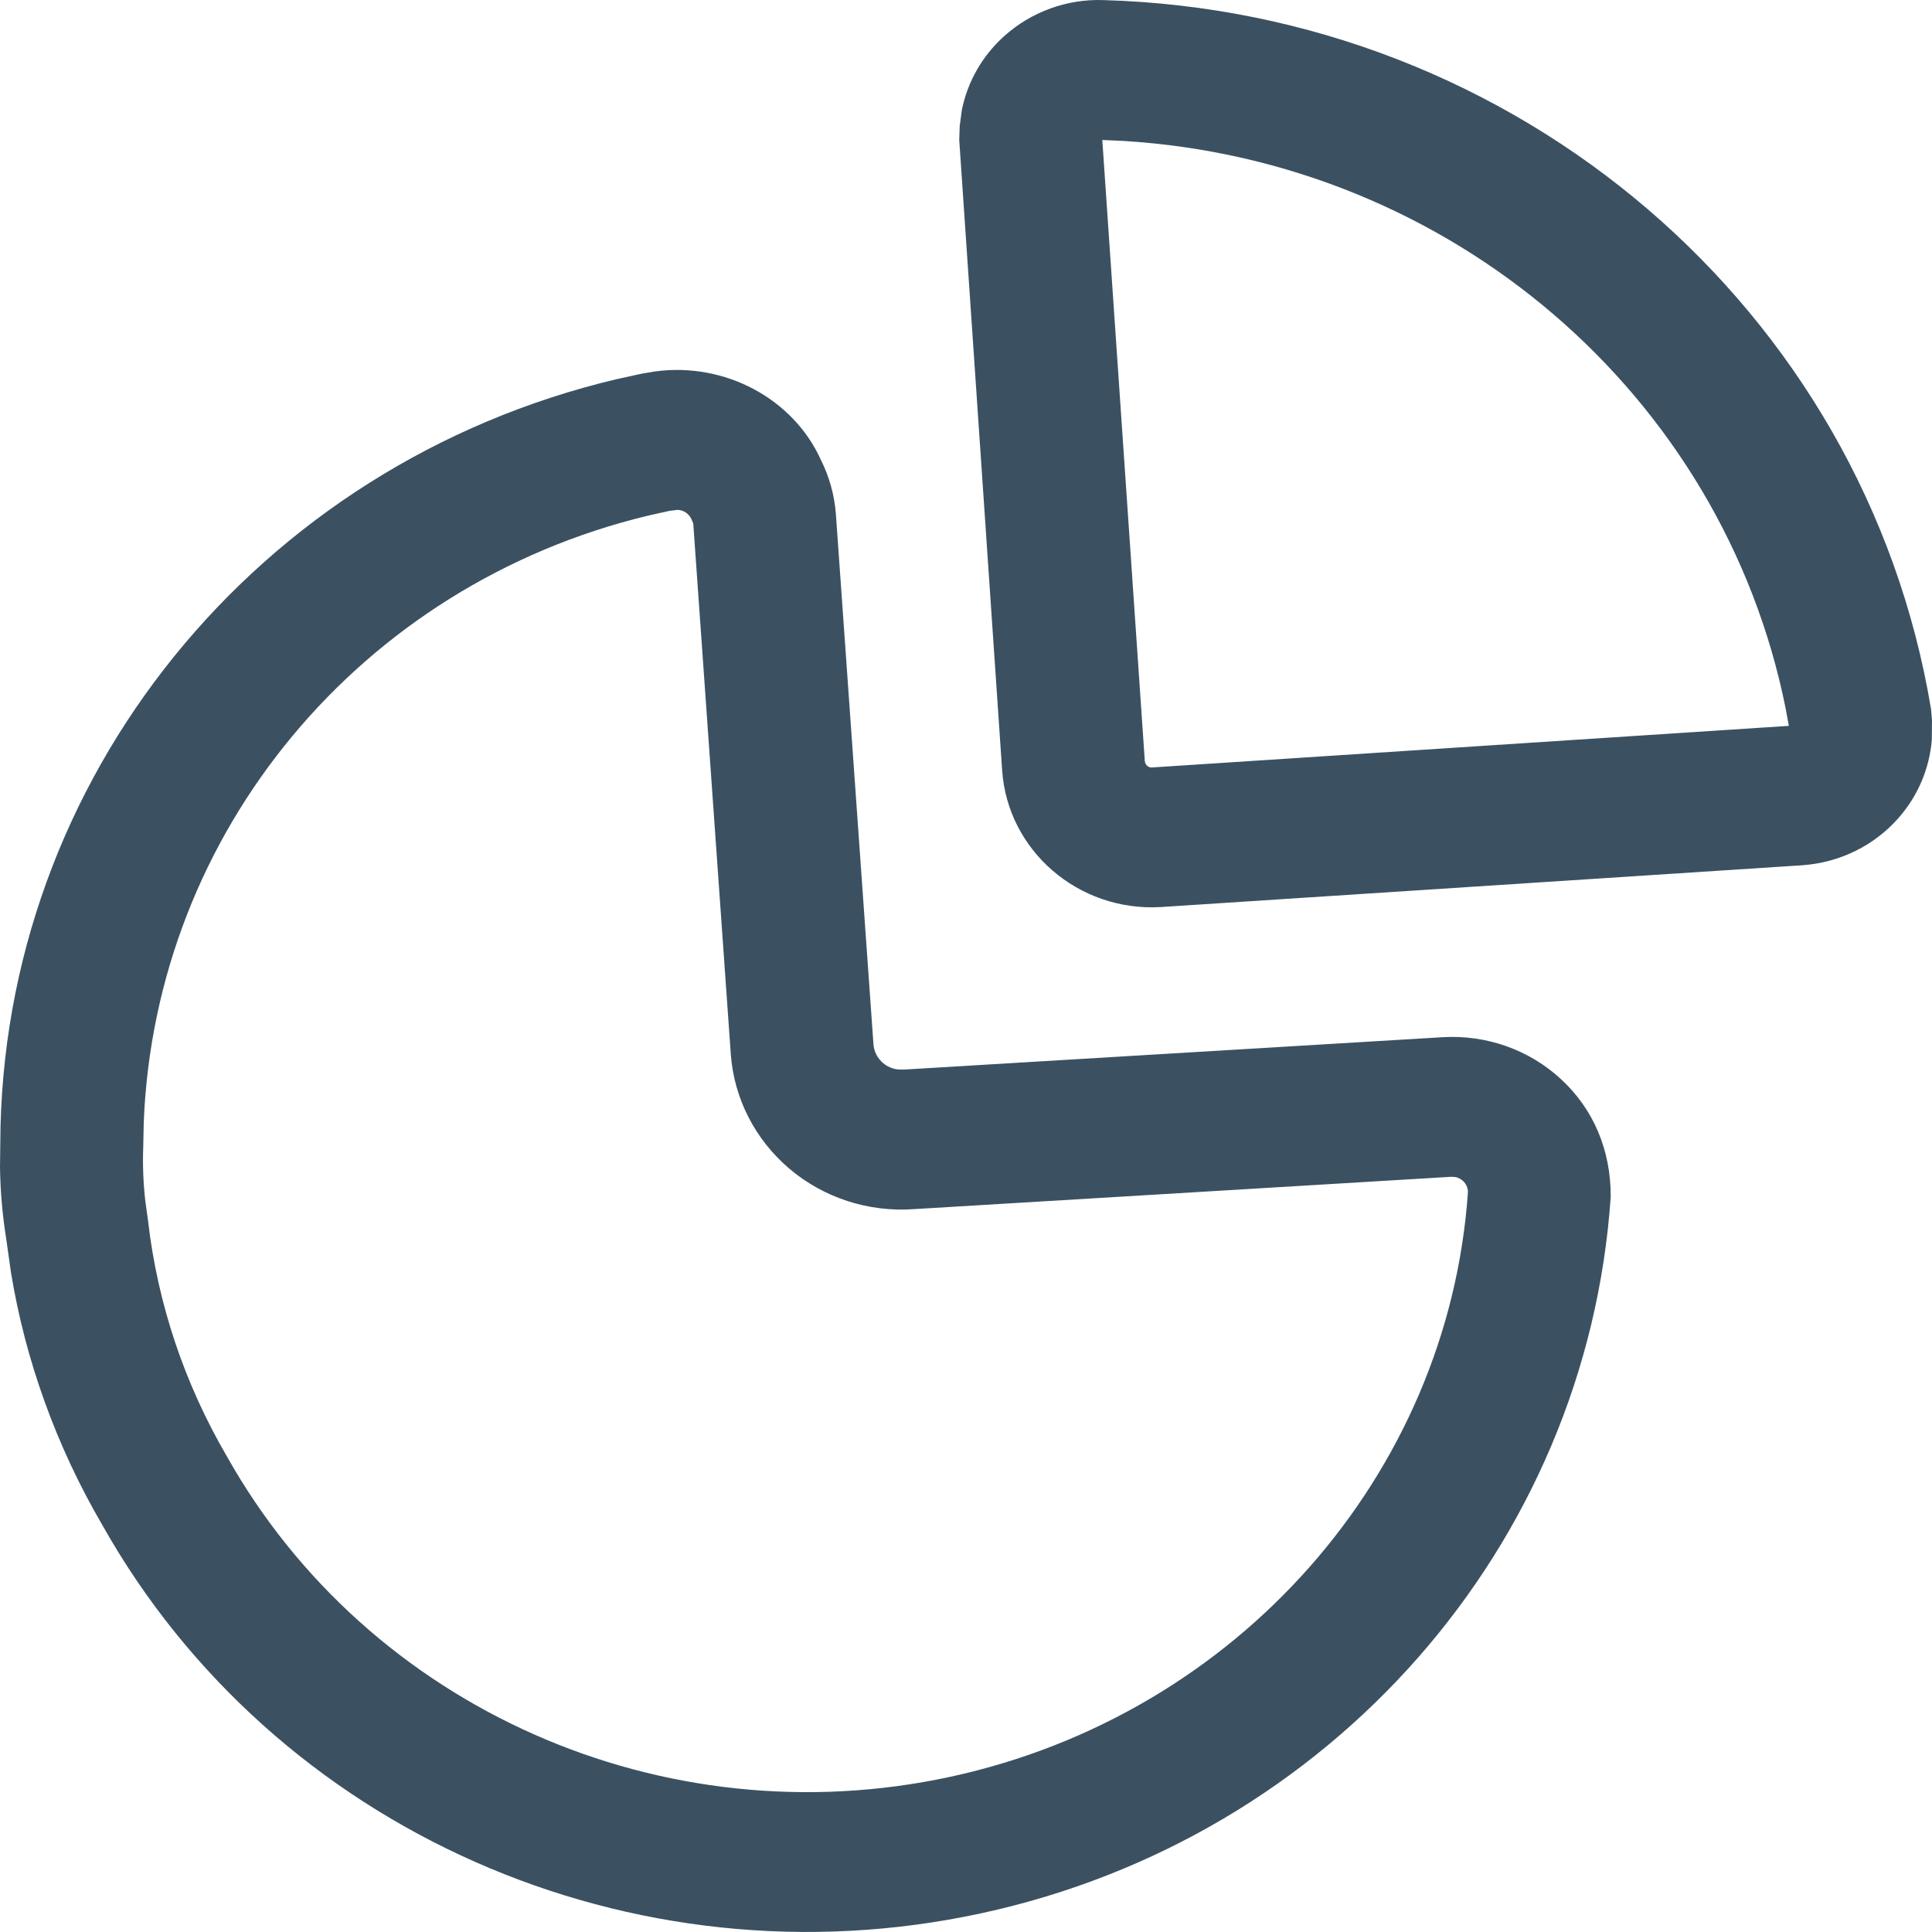
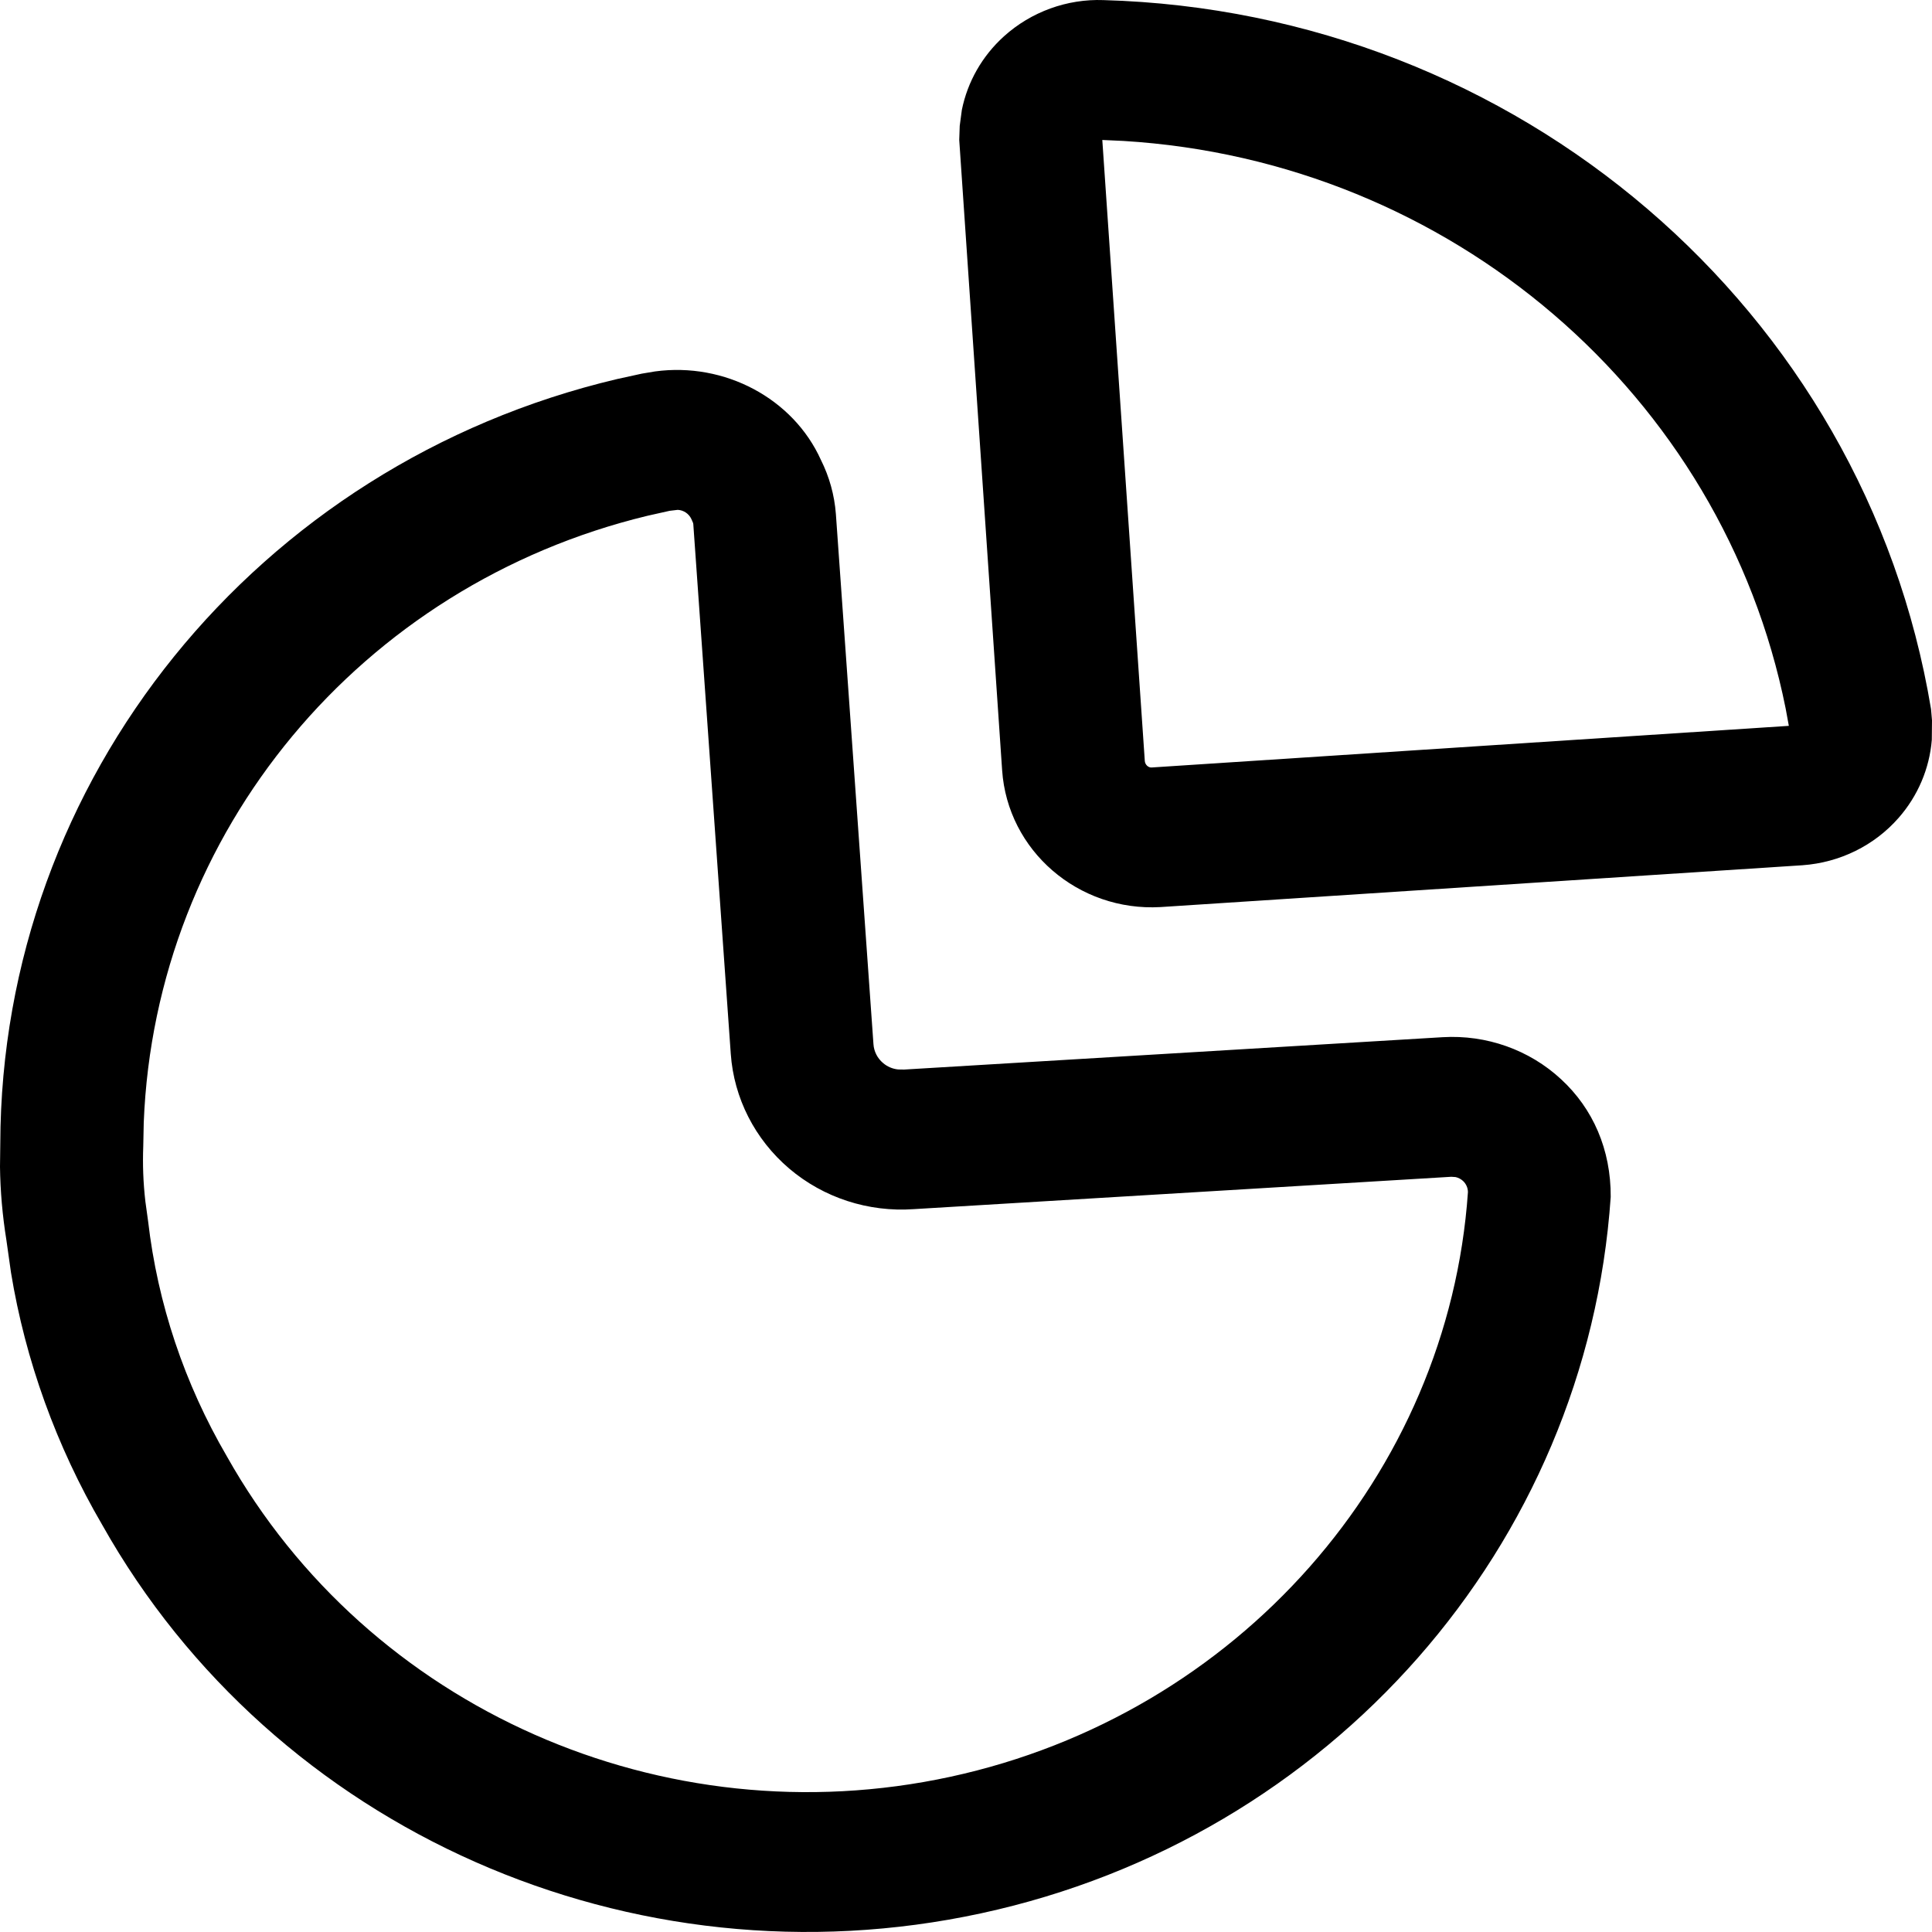
<svg xmlns="http://www.w3.org/2000/svg" width="20" height="20" viewBox="0 0 20 20" fill="none">
-   <path d="M8.498 4.761C8.585 4.935 8.638 5.124 8.653 5.321L9.042 10.809C9.047 10.885 9.083 10.955 9.141 11.004C9.184 11.041 9.238 11.065 9.298 11.071L9.36 11.072L14.934 10.737C15.387 10.71 15.831 10.867 16.16 11.172C16.49 11.476 16.677 11.9 16.674 12.391C16.427 16.004 13.773 19.024 10.159 19.806C6.545 20.589 2.836 18.947 1.058 15.785C0.582 14.97 0.262 14.078 0.114 13.175L0.066 12.836C0.025 12.582 0.003 12.326 0 12.079L0.003 11.837C0.013 8.065 2.662 4.804 6.388 3.924L6.644 3.868L6.781 3.845C7.502 3.747 8.211 4.125 8.498 4.761ZM7.016 5.278L6.932 5.288L6.704 5.339C3.735 6.055 1.606 8.61 1.488 11.621L1.483 11.866C1.476 12.053 1.482 12.239 1.505 12.438L1.533 12.641C1.632 13.495 1.908 14.321 2.349 15.077C3.816 17.686 6.867 19.037 9.839 18.393C12.811 17.749 14.994 15.265 15.196 12.341C15.196 12.297 15.177 12.255 15.145 12.225C15.123 12.205 15.096 12.191 15.068 12.185L15.024 12.182L9.459 12.517C8.989 12.55 8.525 12.399 8.17 12.097C7.815 11.795 7.597 11.367 7.565 10.91L7.177 5.426C7.176 5.417 7.174 5.408 7.157 5.373C7.131 5.317 7.076 5.281 7.016 5.278ZM11.423 0.001C15.708 0.122 19.303 3.202 19.99 7.341L20 7.457L19.998 7.659C19.974 7.956 19.854 8.239 19.654 8.467C19.404 8.752 19.048 8.929 18.659 8.957L12.013 9.39C11.162 9.438 10.43 8.805 10.374 7.973L9.93 1.449L9.935 1.303L9.957 1.138C10.016 0.846 10.168 0.579 10.393 0.376C10.674 0.122 11.047 -0.013 11.423 0.001ZM11.411 1.449L11.851 7.878C11.854 7.917 11.888 7.947 11.921 7.945L18.518 7.514L18.485 7.334C17.832 4.08 15.012 1.664 11.629 1.459L11.411 1.449Z" fill="#3B5162" />
+   <path d="M8.498 4.761C8.585 4.935 8.638 5.124 8.653 5.321L9.042 10.809C9.047 10.885 9.083 10.955 9.141 11.004C9.184 11.041 9.238 11.065 9.298 11.071L9.36 11.072L14.934 10.737C15.387 10.71 15.831 10.867 16.16 11.172C16.49 11.476 16.677 11.9 16.674 12.391C16.427 16.004 13.773 19.024 10.159 19.806C6.545 20.589 2.836 18.947 1.058 15.785C0.582 14.97 0.262 14.078 0.114 13.175L0.066 12.836C0.025 12.582 0.003 12.326 0 12.079L0.003 11.837C0.013 8.065 2.662 4.804 6.388 3.924L6.644 3.868L6.781 3.845C7.502 3.747 8.211 4.125 8.498 4.761ZM7.016 5.278L6.932 5.288L6.704 5.339C3.735 6.055 1.606 8.61 1.488 11.621L1.483 11.866C1.476 12.053 1.482 12.239 1.505 12.438L1.533 12.641C1.632 13.495 1.908 14.321 2.349 15.077C3.816 17.686 6.867 19.037 9.839 18.393C12.811 17.749 14.994 15.265 15.196 12.341C15.196 12.297 15.177 12.255 15.145 12.225C15.123 12.205 15.096 12.191 15.068 12.185L15.024 12.182L9.459 12.517C8.989 12.55 8.525 12.399 8.17 12.097C7.815 11.795 7.597 11.367 7.565 10.91L7.177 5.426C7.176 5.417 7.174 5.408 7.157 5.373C7.131 5.317 7.076 5.281 7.016 5.278ZM11.423 0.001C15.708 0.122 19.303 3.202 19.99 7.341L20 7.457L19.998 7.659C19.974 7.956 19.854 8.239 19.654 8.467C19.404 8.752 19.048 8.929 18.659 8.957L12.013 9.39C11.162 9.438 10.43 8.805 10.374 7.973L9.93 1.449L9.935 1.303L9.957 1.138C10.016 0.846 10.168 0.579 10.393 0.376C10.674 0.122 11.047 -0.013 11.423 0.001ZM11.411 1.449L11.851 7.878C11.854 7.917 11.888 7.947 11.921 7.945L18.518 7.514L18.485 7.334C17.832 4.08 15.012 1.664 11.629 1.459L11.411 1.449Z" fill="currentColor" />
</svg>
